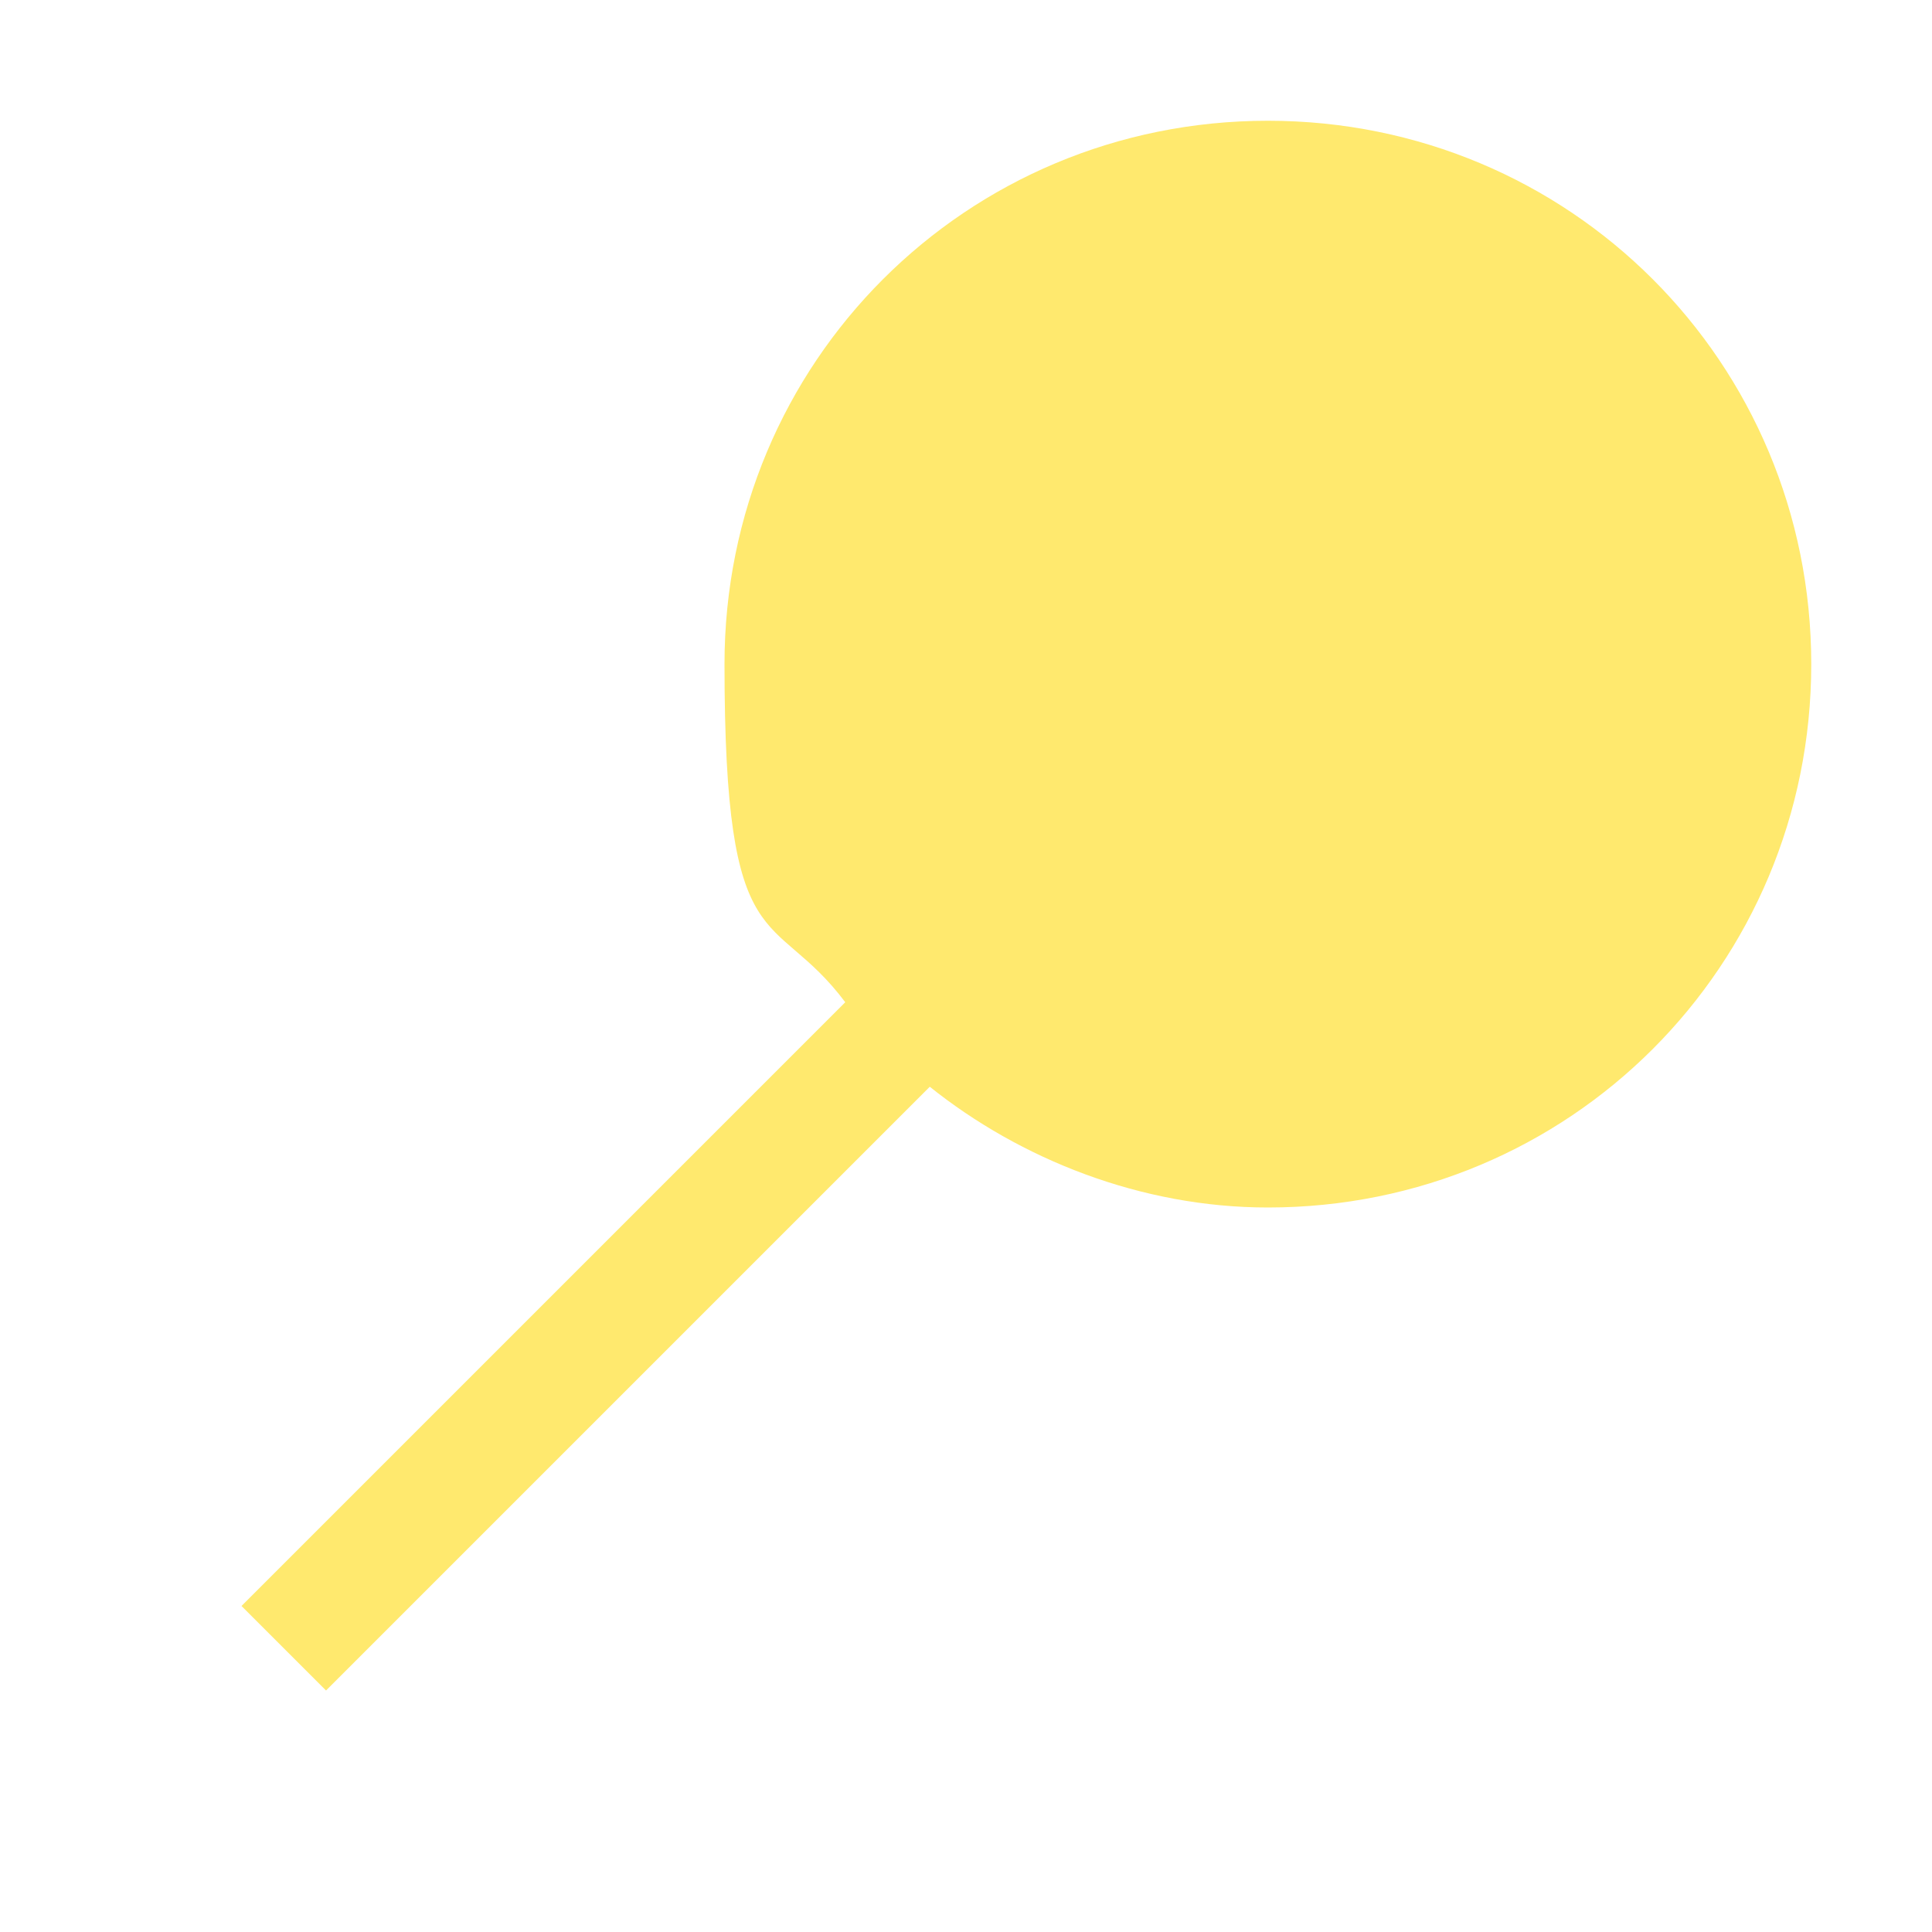
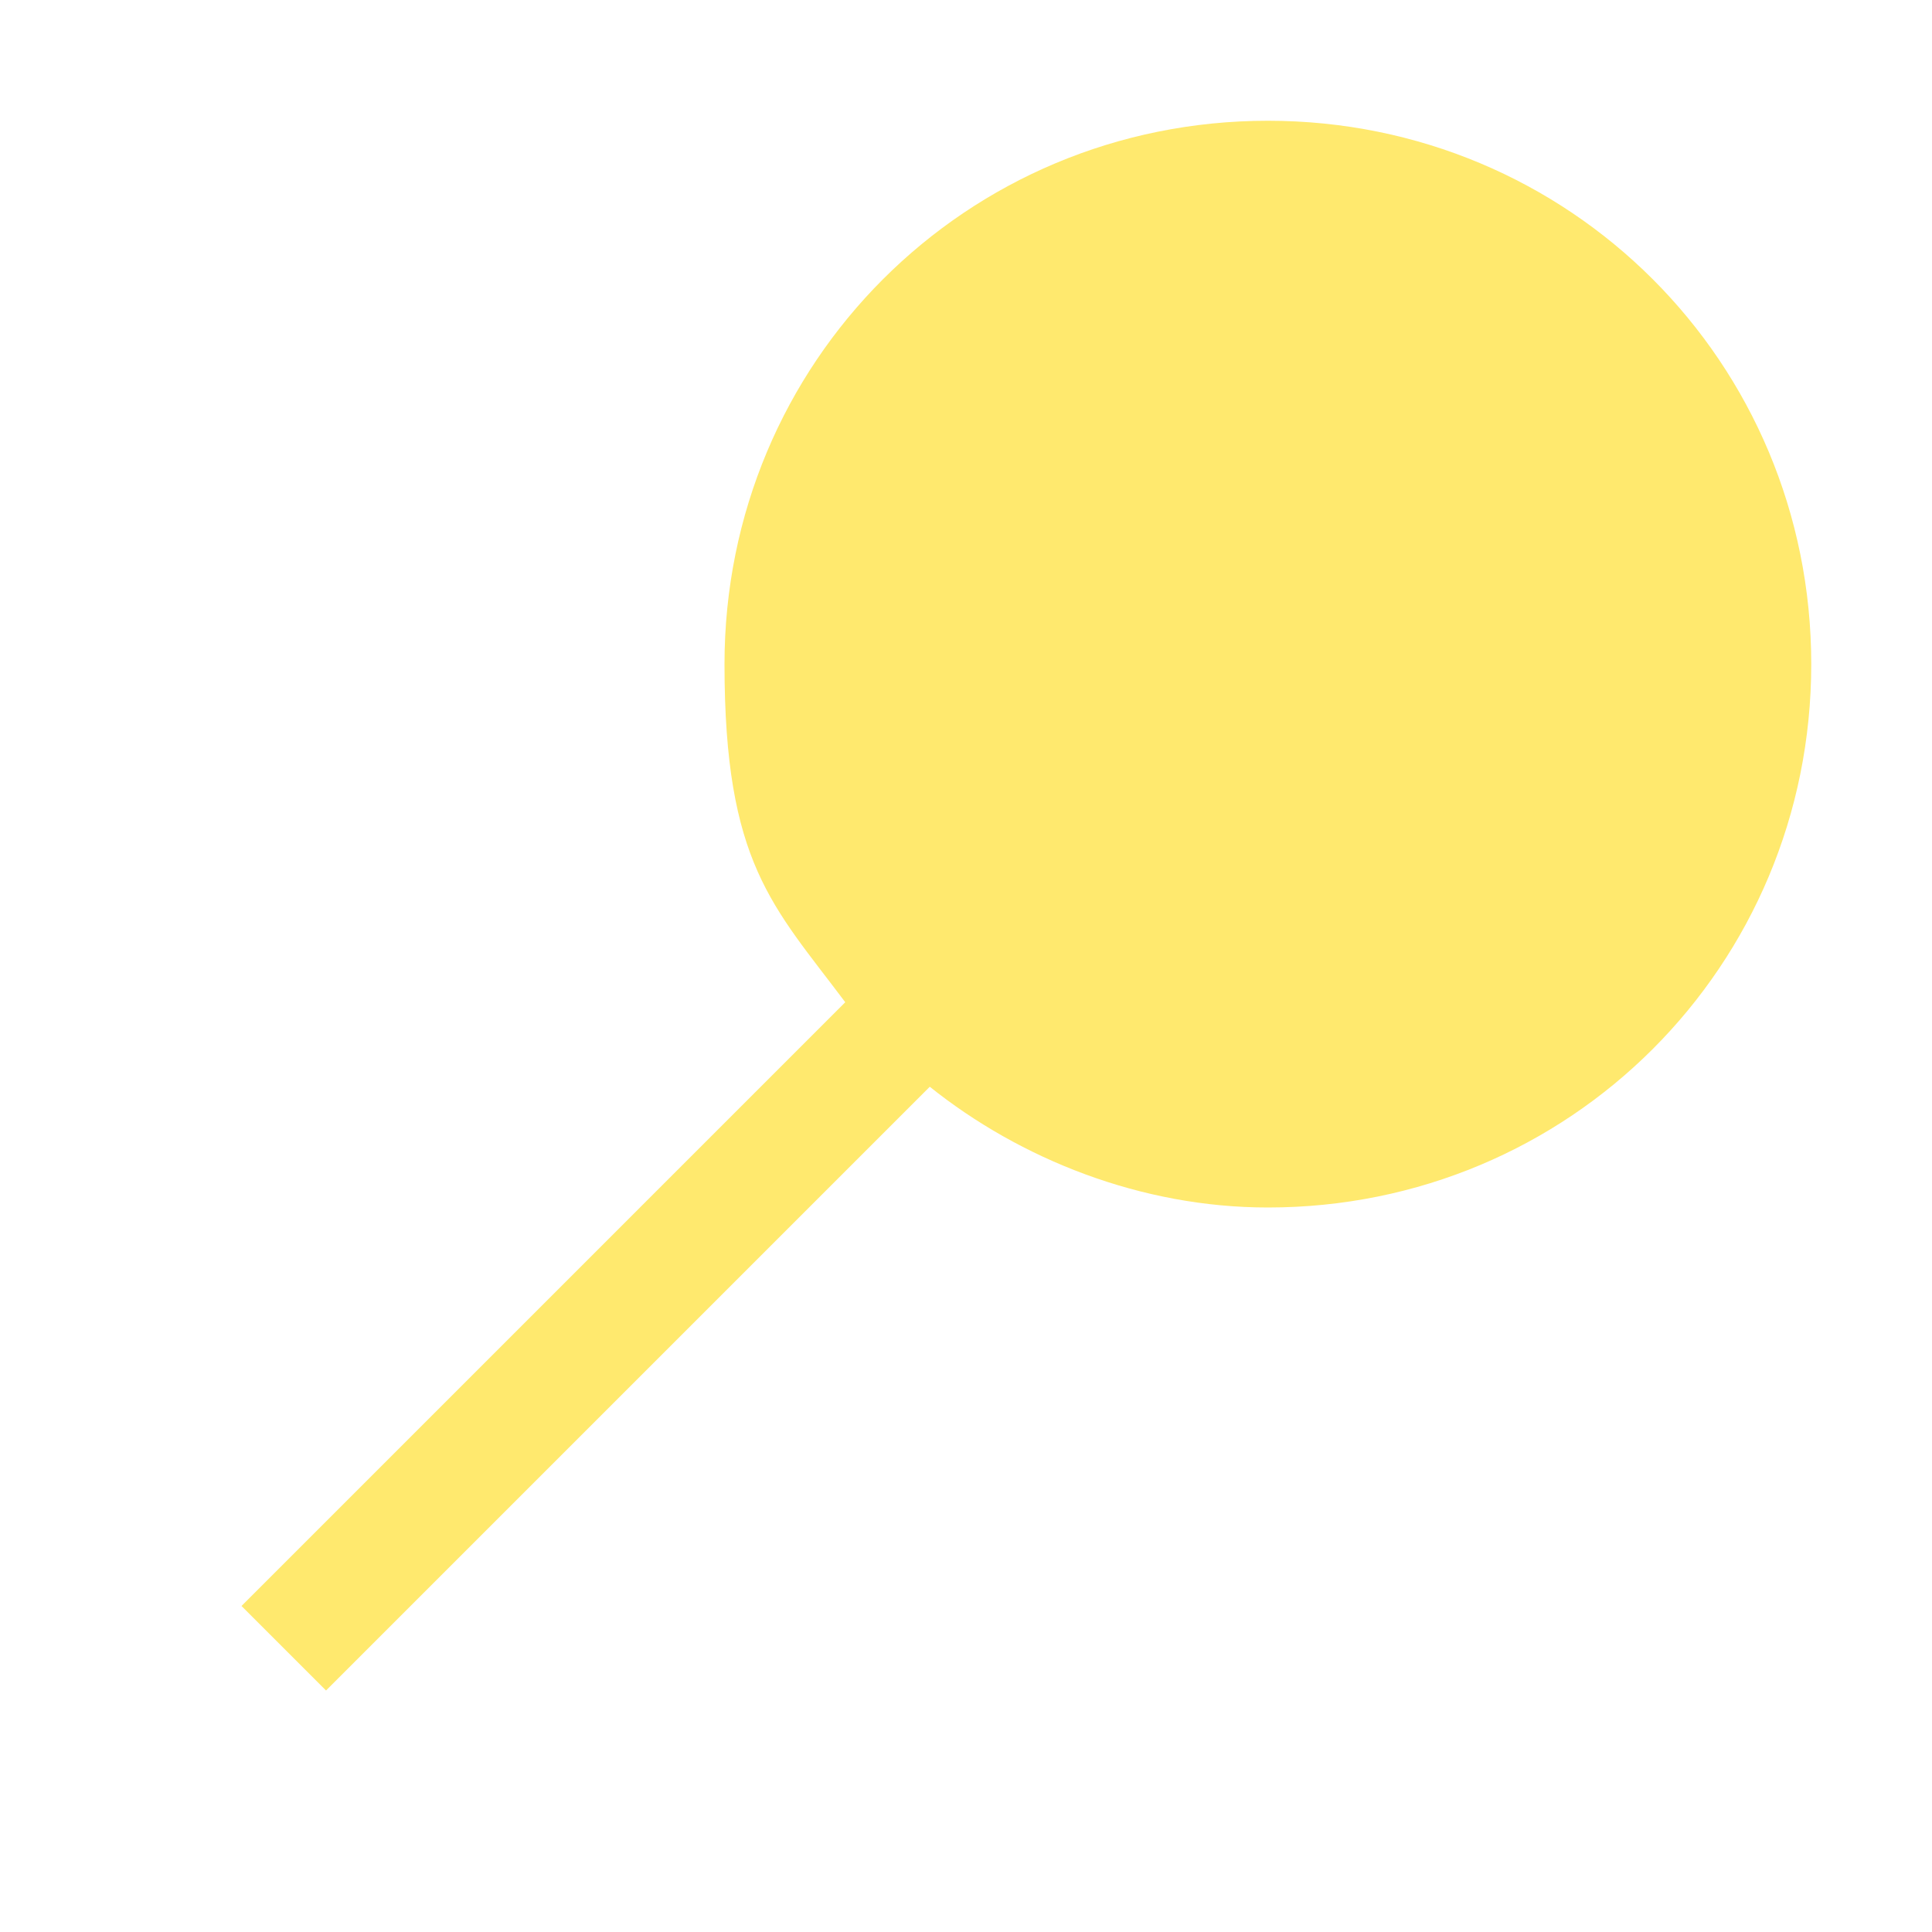
<svg xmlns="http://www.w3.org/2000/svg" id="Calque_1" data-name="Calque 1" version="1.1" viewBox="0 0 32 32">
  <defs>
    <style>
      .cls-1 {
        fill: #ffe96e;
        stroke-width: 0px;
      }
    </style>
  </defs>
-   <path class="cls-1" d="M21,2c-5,0-9,4-9,9s.8,4,2,5.6l-10,10,1.4,1.4,10-10c1.5,1.2,3.5,2,5.6,2,5,0,9-4,9-9S26,2,21,2h0Z" />
+   <path class="cls-1" d="M21,2c-5,0-9,4-9,9,0,3.3.8,4,2,5.6l-10,10,1.4,1.4,10-10c1.5,1.2,3.5,2,5.6,2,5,0,9-4,9-9S26,2,21,2h0Z" />
</svg>
